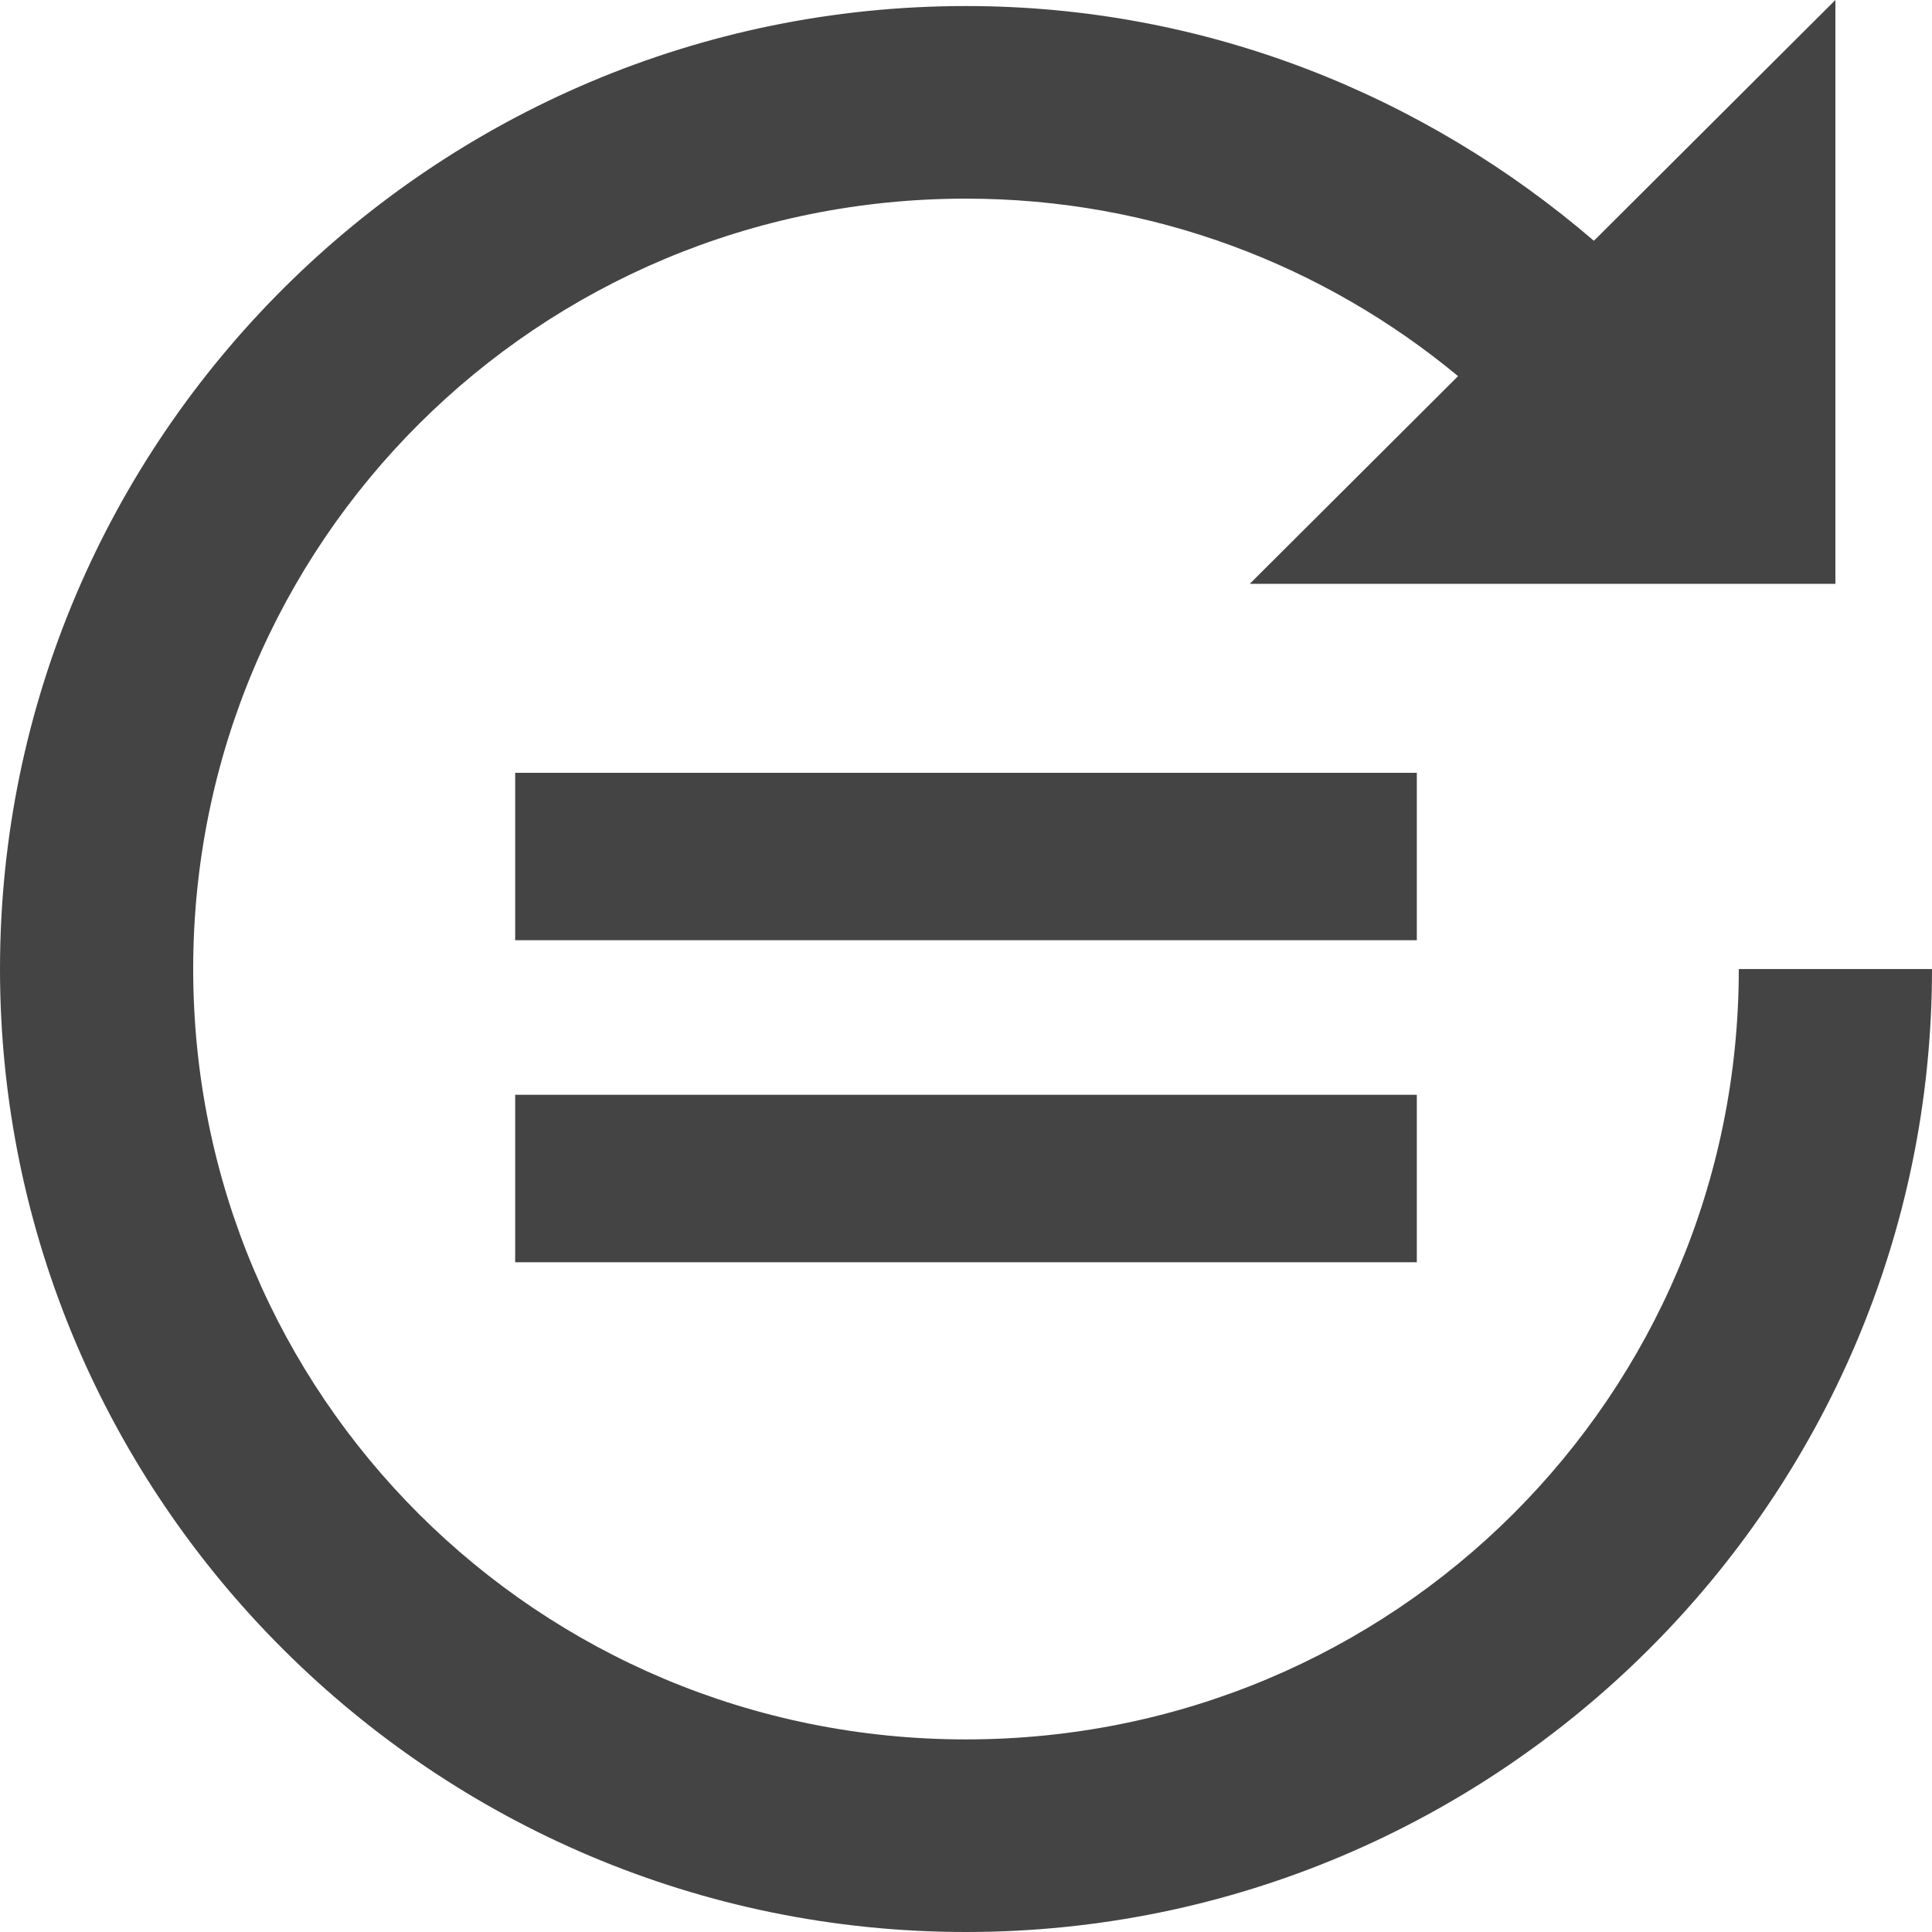
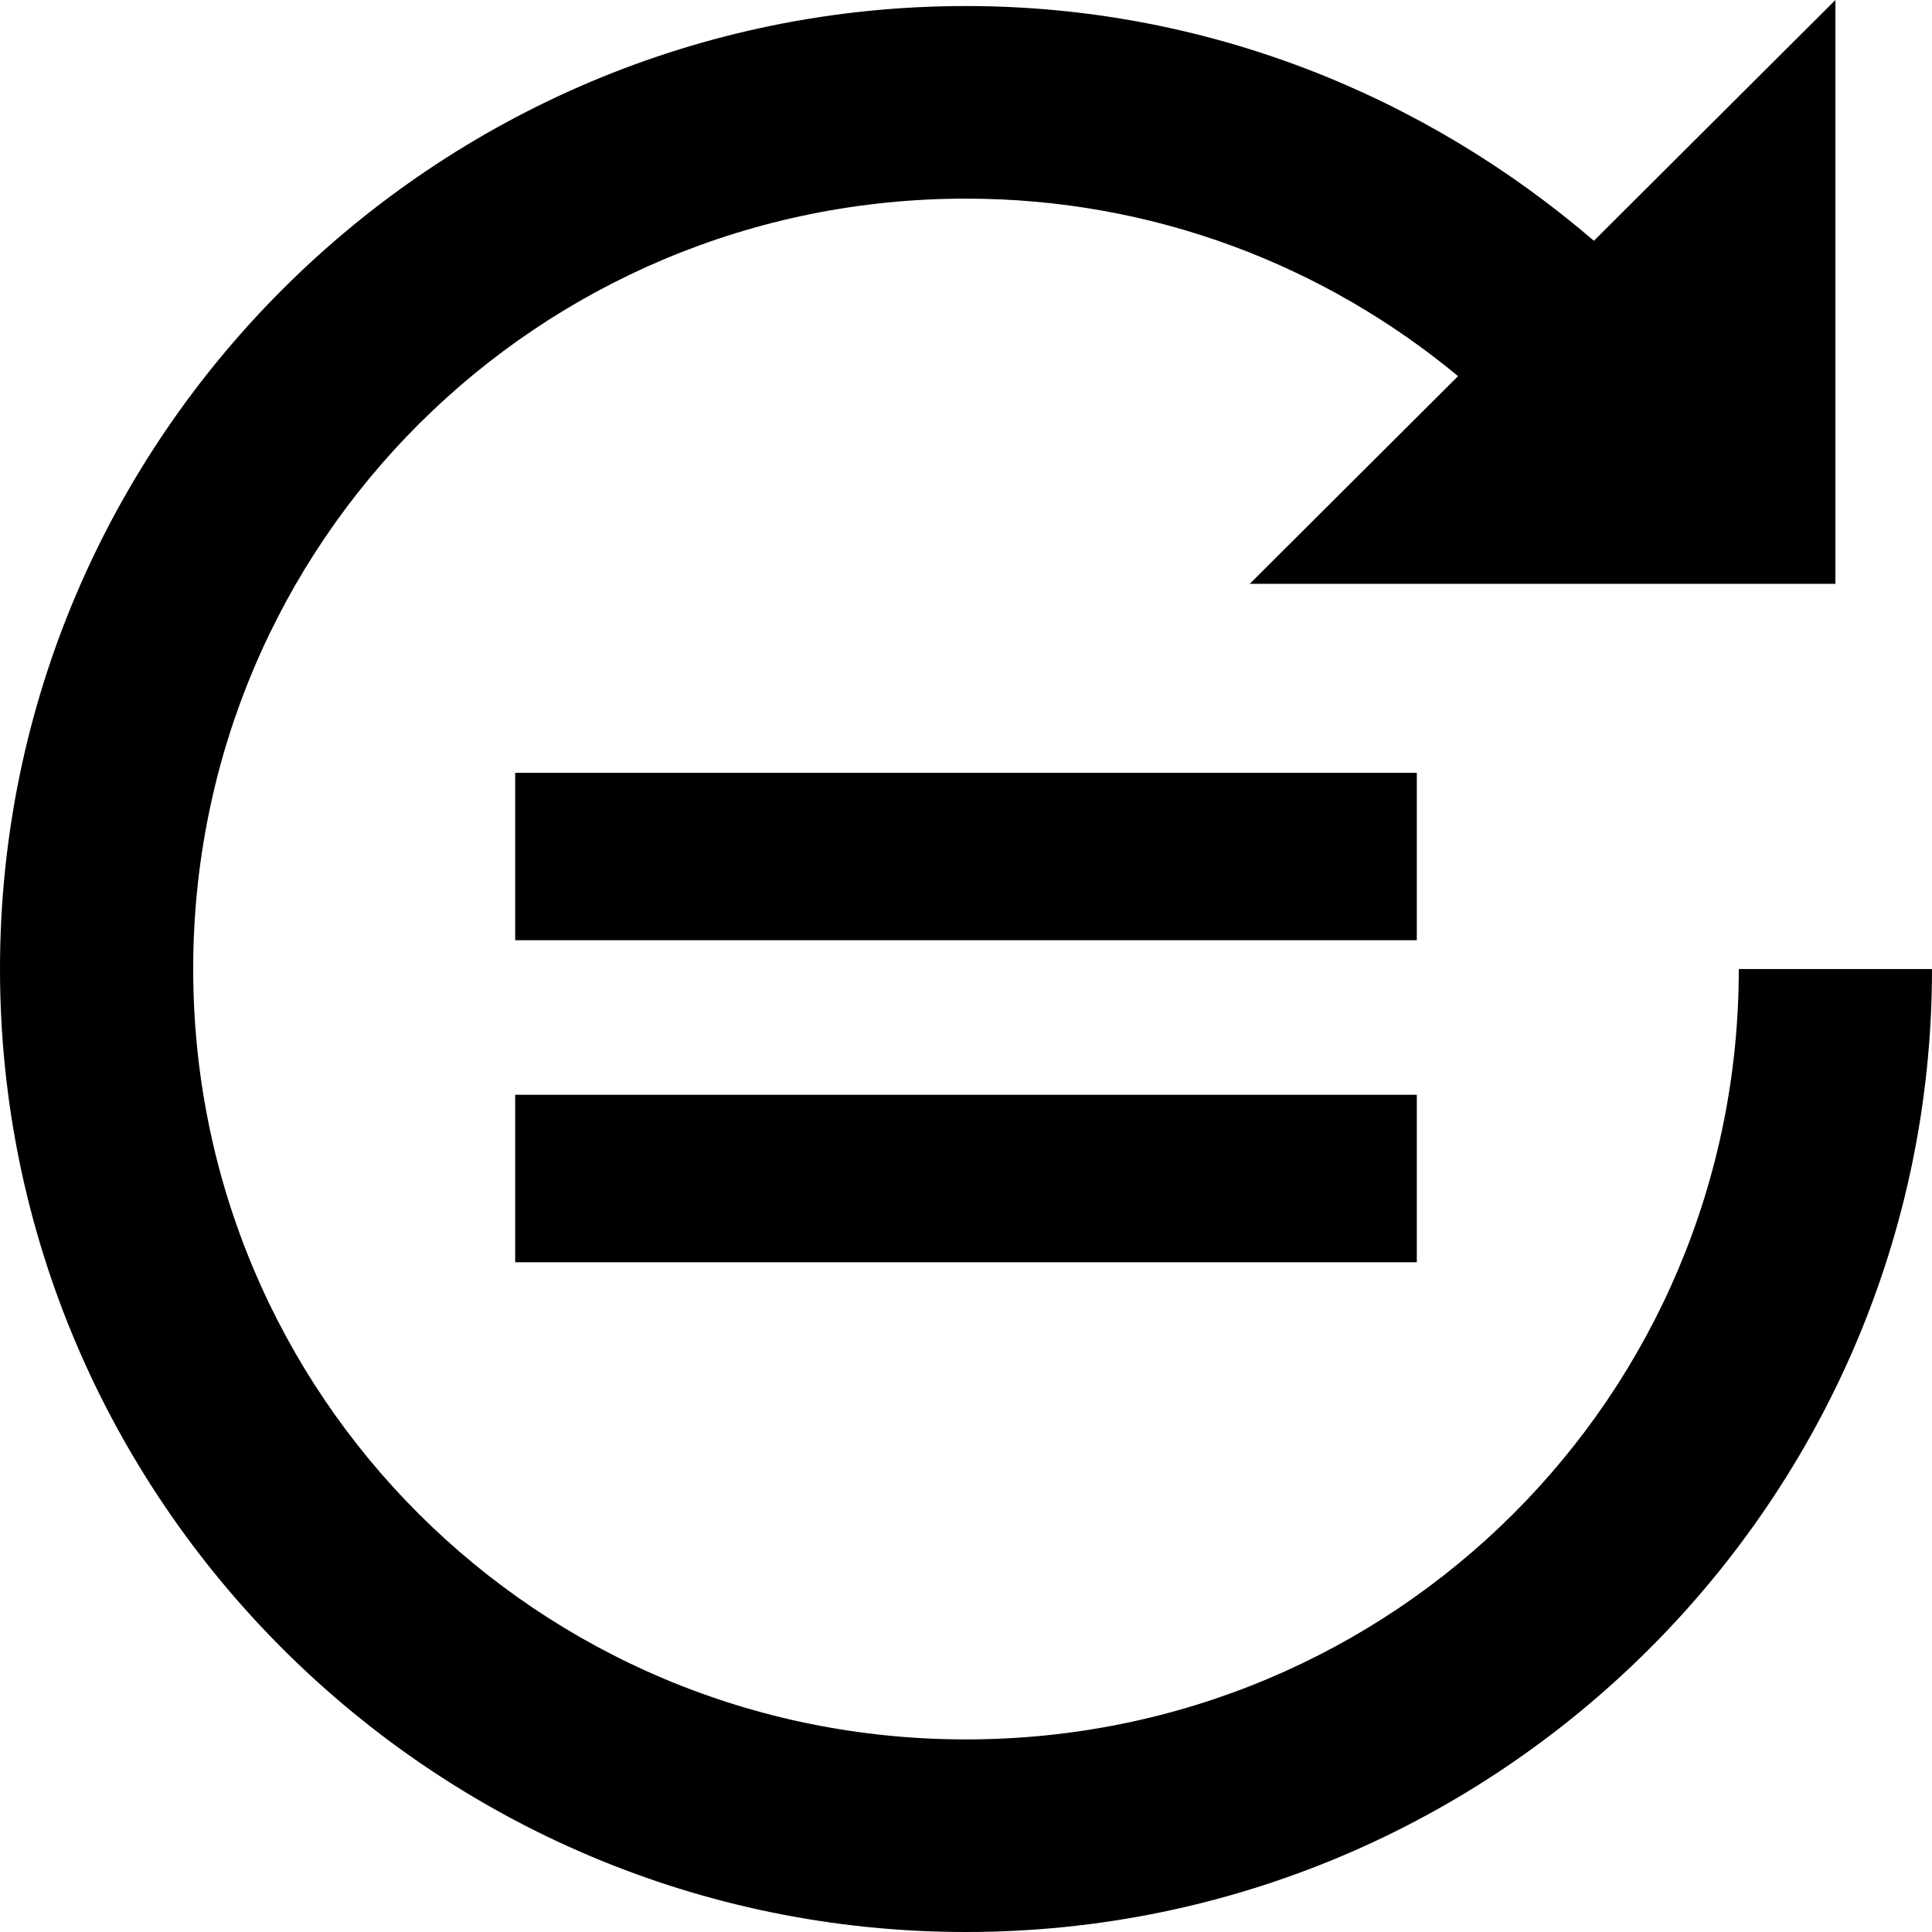
<svg xmlns="http://www.w3.org/2000/svg" width="32" height="32" viewBox="0 0 32 32">
-   <g class="nc-icon-wrapper" fill="#444444">
+   <g class="nc-icon-wrapper" fill="#000000">
    <g transform="translate(2177 133)">
      <path d="M-2146.6-133l-4 3.988c-2.8-2.405-6.42-3.888-10.4-3.888-8.818 0-16 7.16-16 15.95s7.182 15.95 16 15.95 16-7.16 16-15.95h-3.2c0 7.067-5.71 12.76-12.8 12.76-7.09 0-12.8-5.693-12.8-12.76s5.71-12.76 12.8-12.76c3.11 0 5.942 1.11 8.15 2.94l-3.45 3.44h9.7V-133z" />
      <path d="M-2168.467-120.2h14.934v2.773h-14.934v-2.773z" />
      <path d="M-2168.467-114.867h14.934v2.774h-14.934v-2.774z" />
    </g>
  </g>
</svg>
